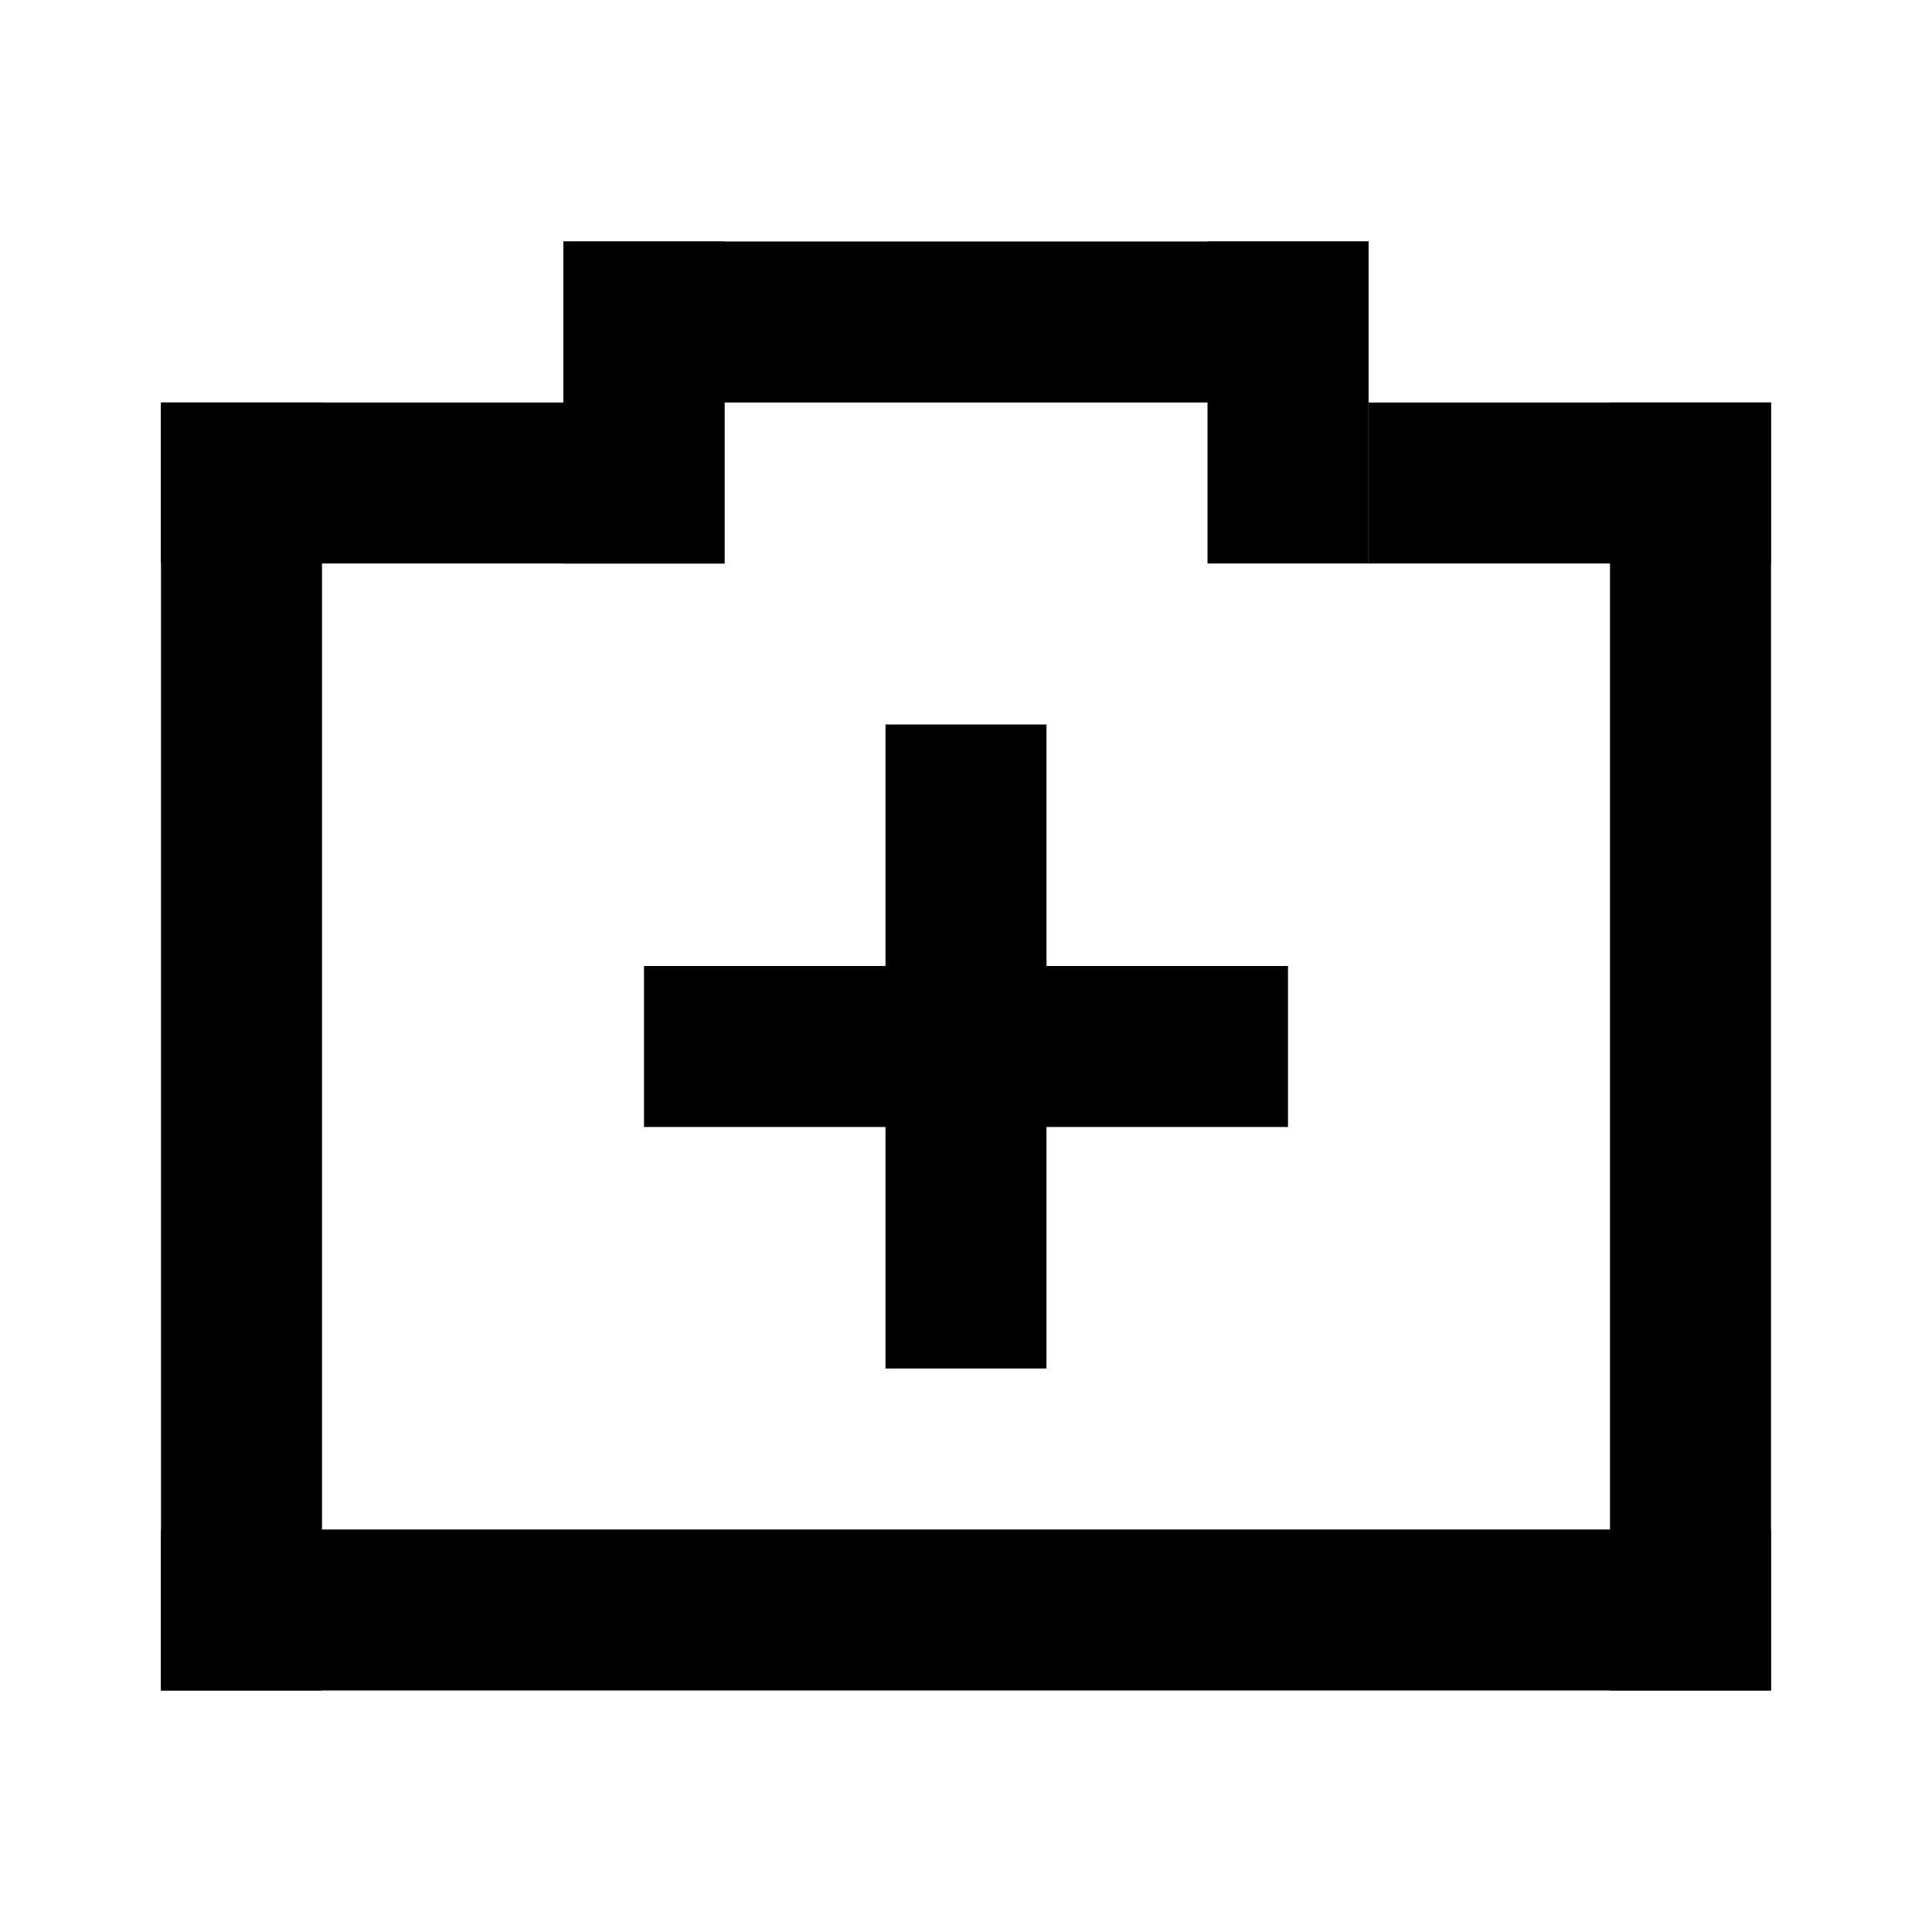
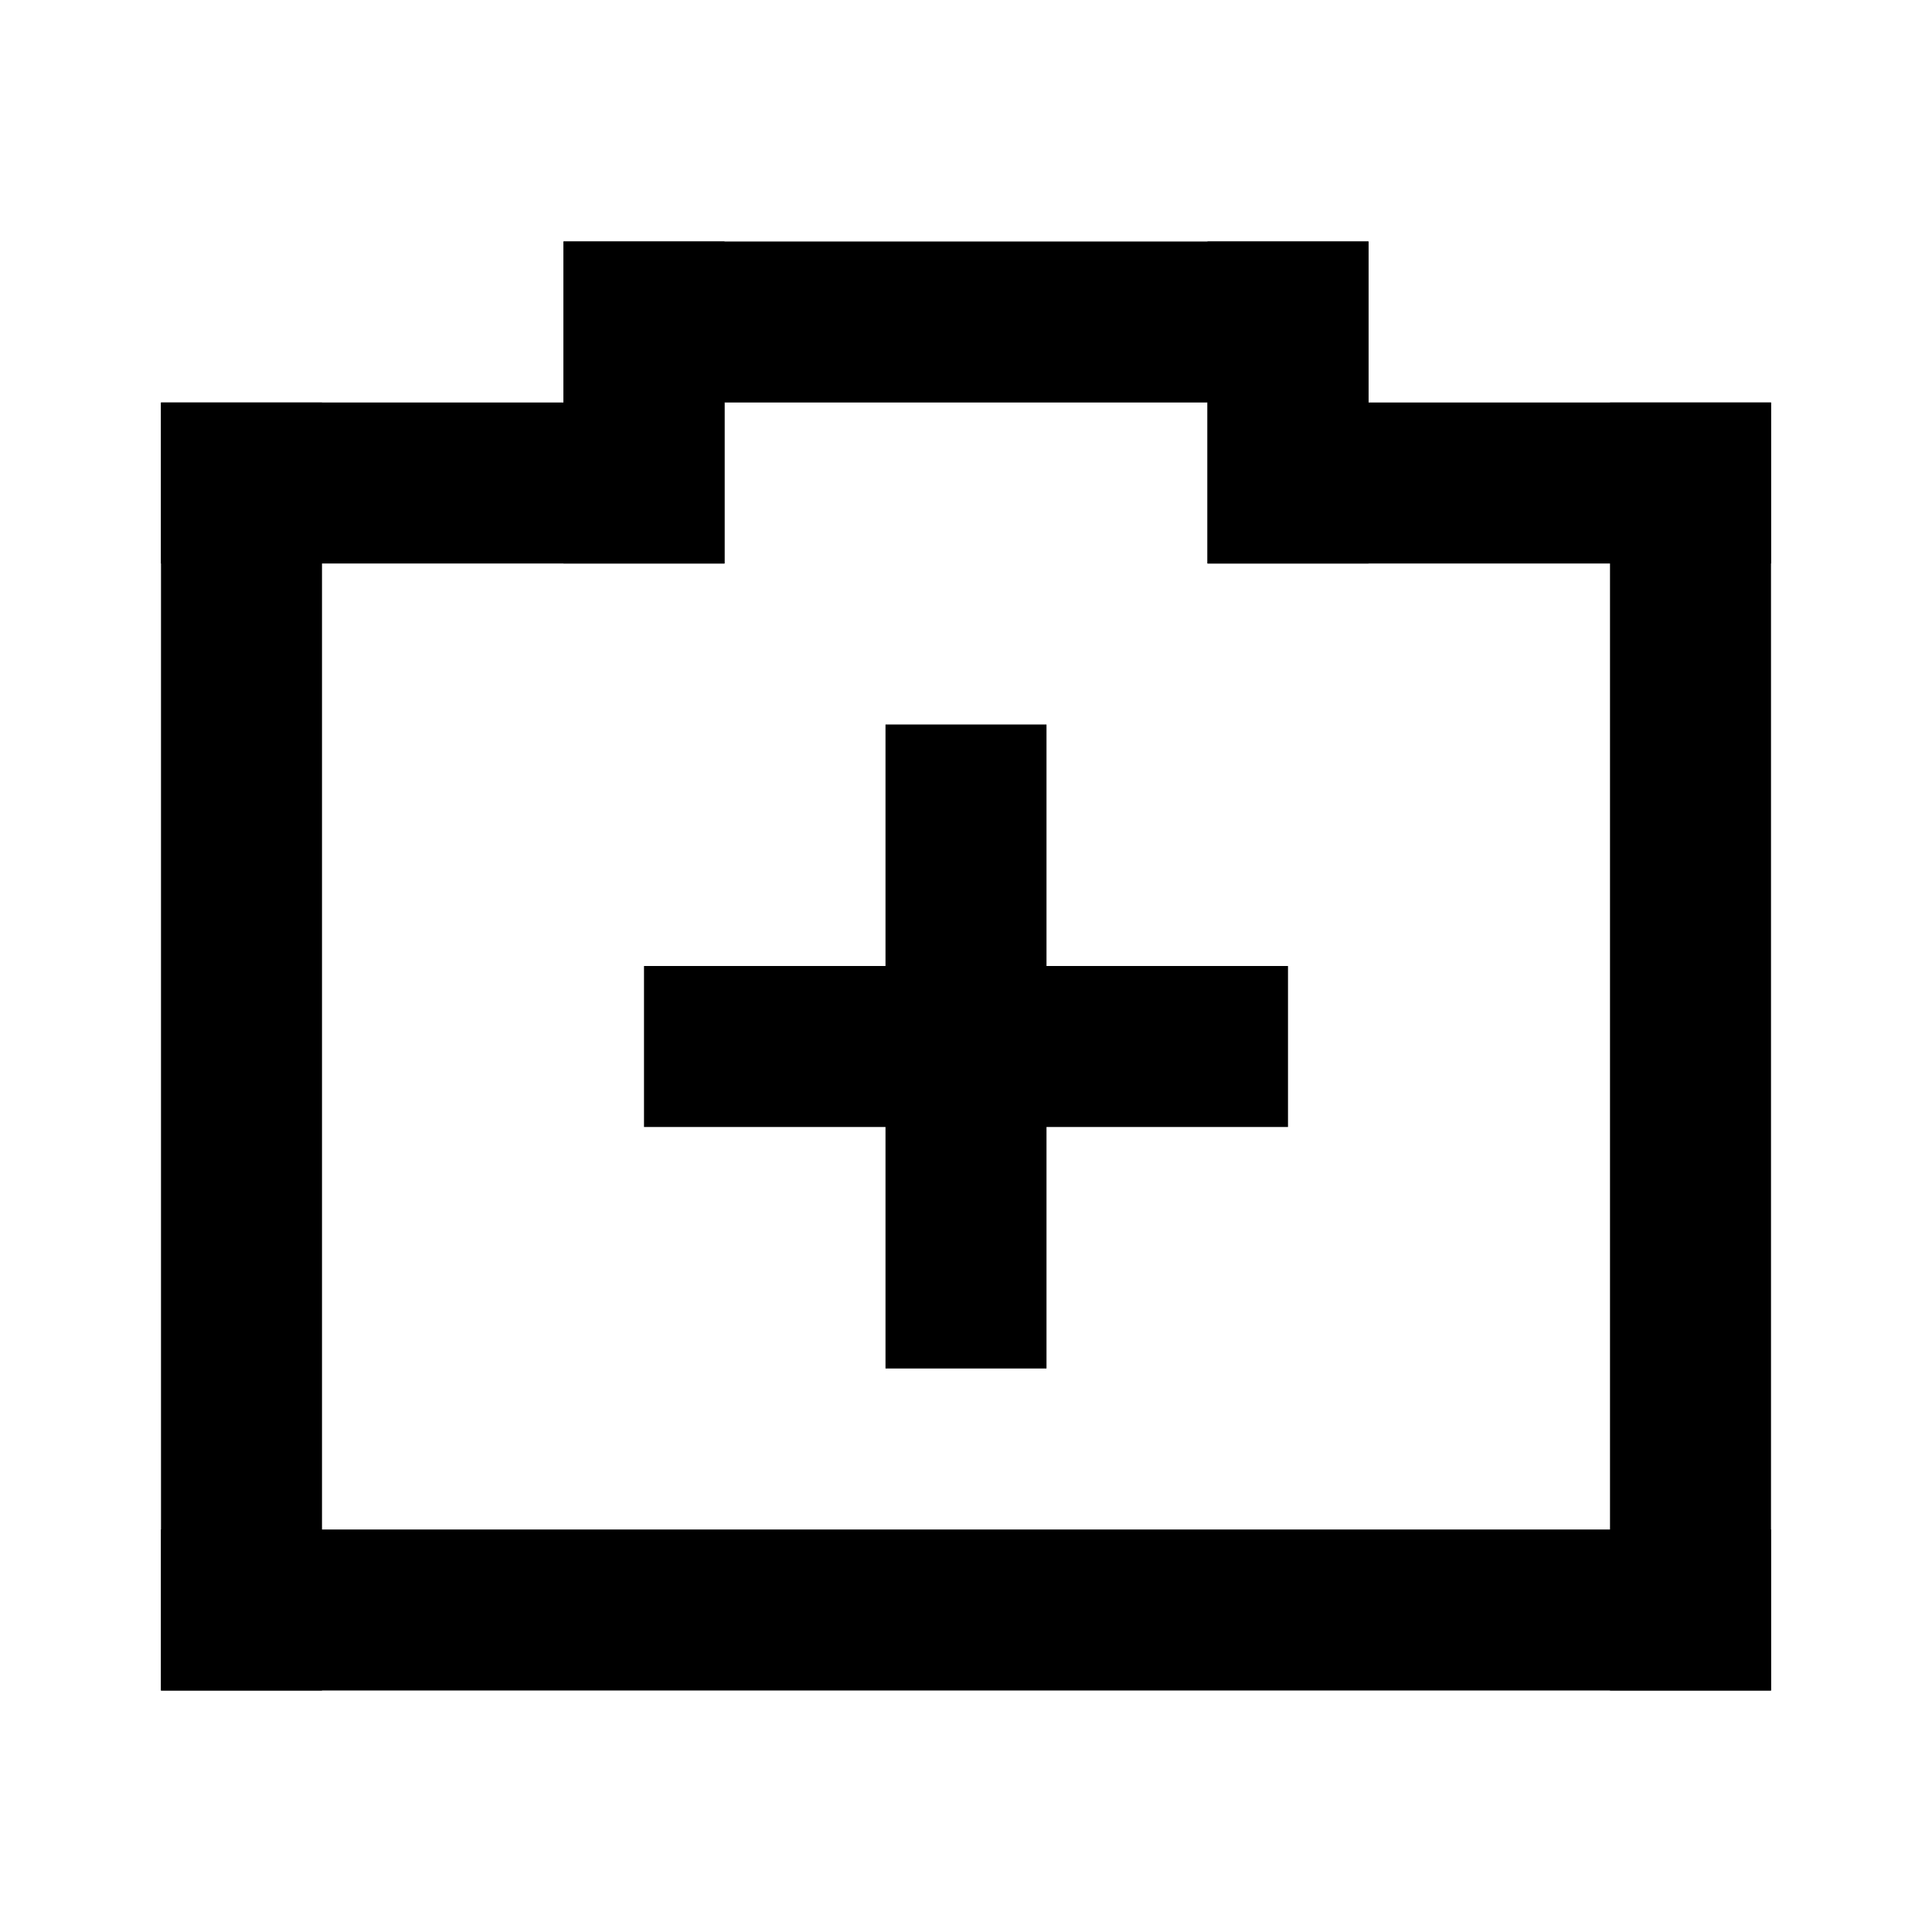
<svg xmlns="http://www.w3.org/2000/svg" width="24" height="24" viewBox="0 0 24 24" fill="none">
  <rect x="2" y="5" width="7" height="2" fill="currentColor" />
  <rect x="7" y="3" width="2" height="4" fill="currentColor" />
  <rect x="15" y="3" width="2" height="4" fill="currentColor" />
  <rect x="7" y="3" width="10" height="2" fill="currentColor" />
-   <rect x="17" y="5" width="5" height="2" fill="currentColor" />
+   <rect x="15" y="5" width="7" height="2" fill="currentColor" />
  <rect x="2" y="5" width="2" height="16" fill="currentColor" />
  <rect x="2" y="19" width="20" height="2" fill="currentColor" />
  <rect x="20" y="5" width="2" height="16" fill="currentColor" />
  <rect x="11" y="9" width="2" height="8" fill="currentColor" />
  <rect x="8" y="12" width="8" height="2" fill="currentColor" />
</svg>
